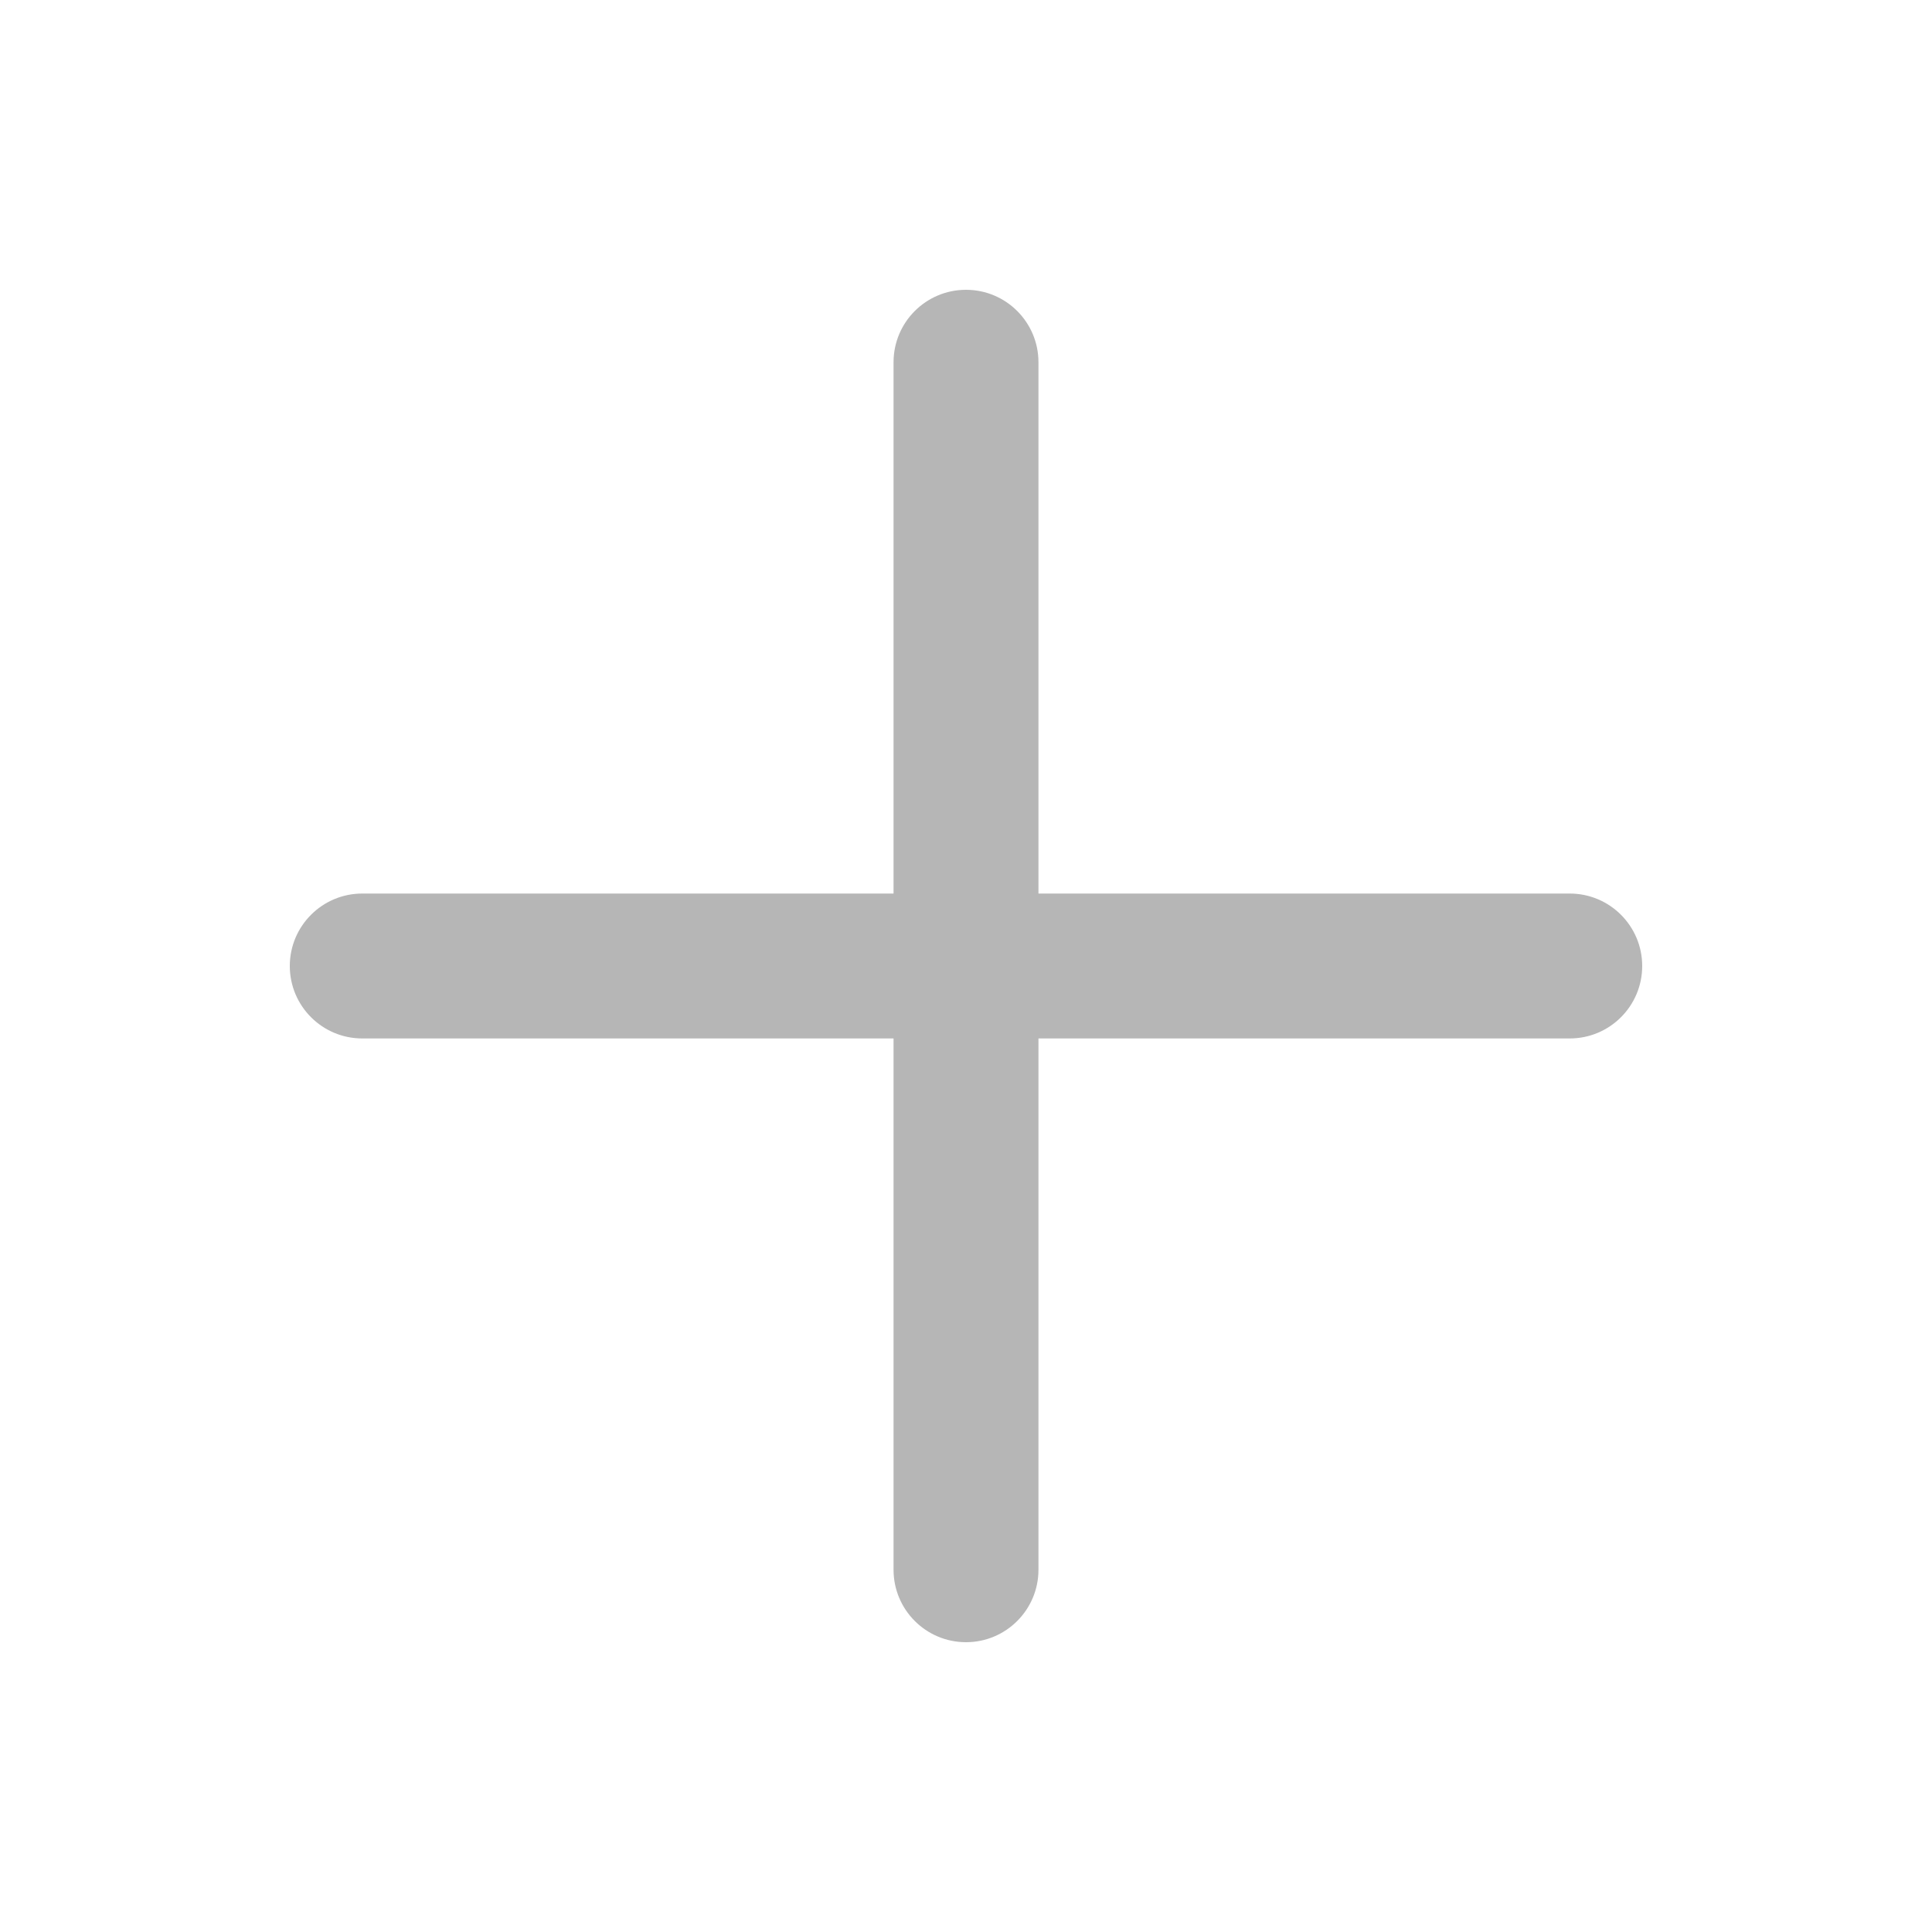
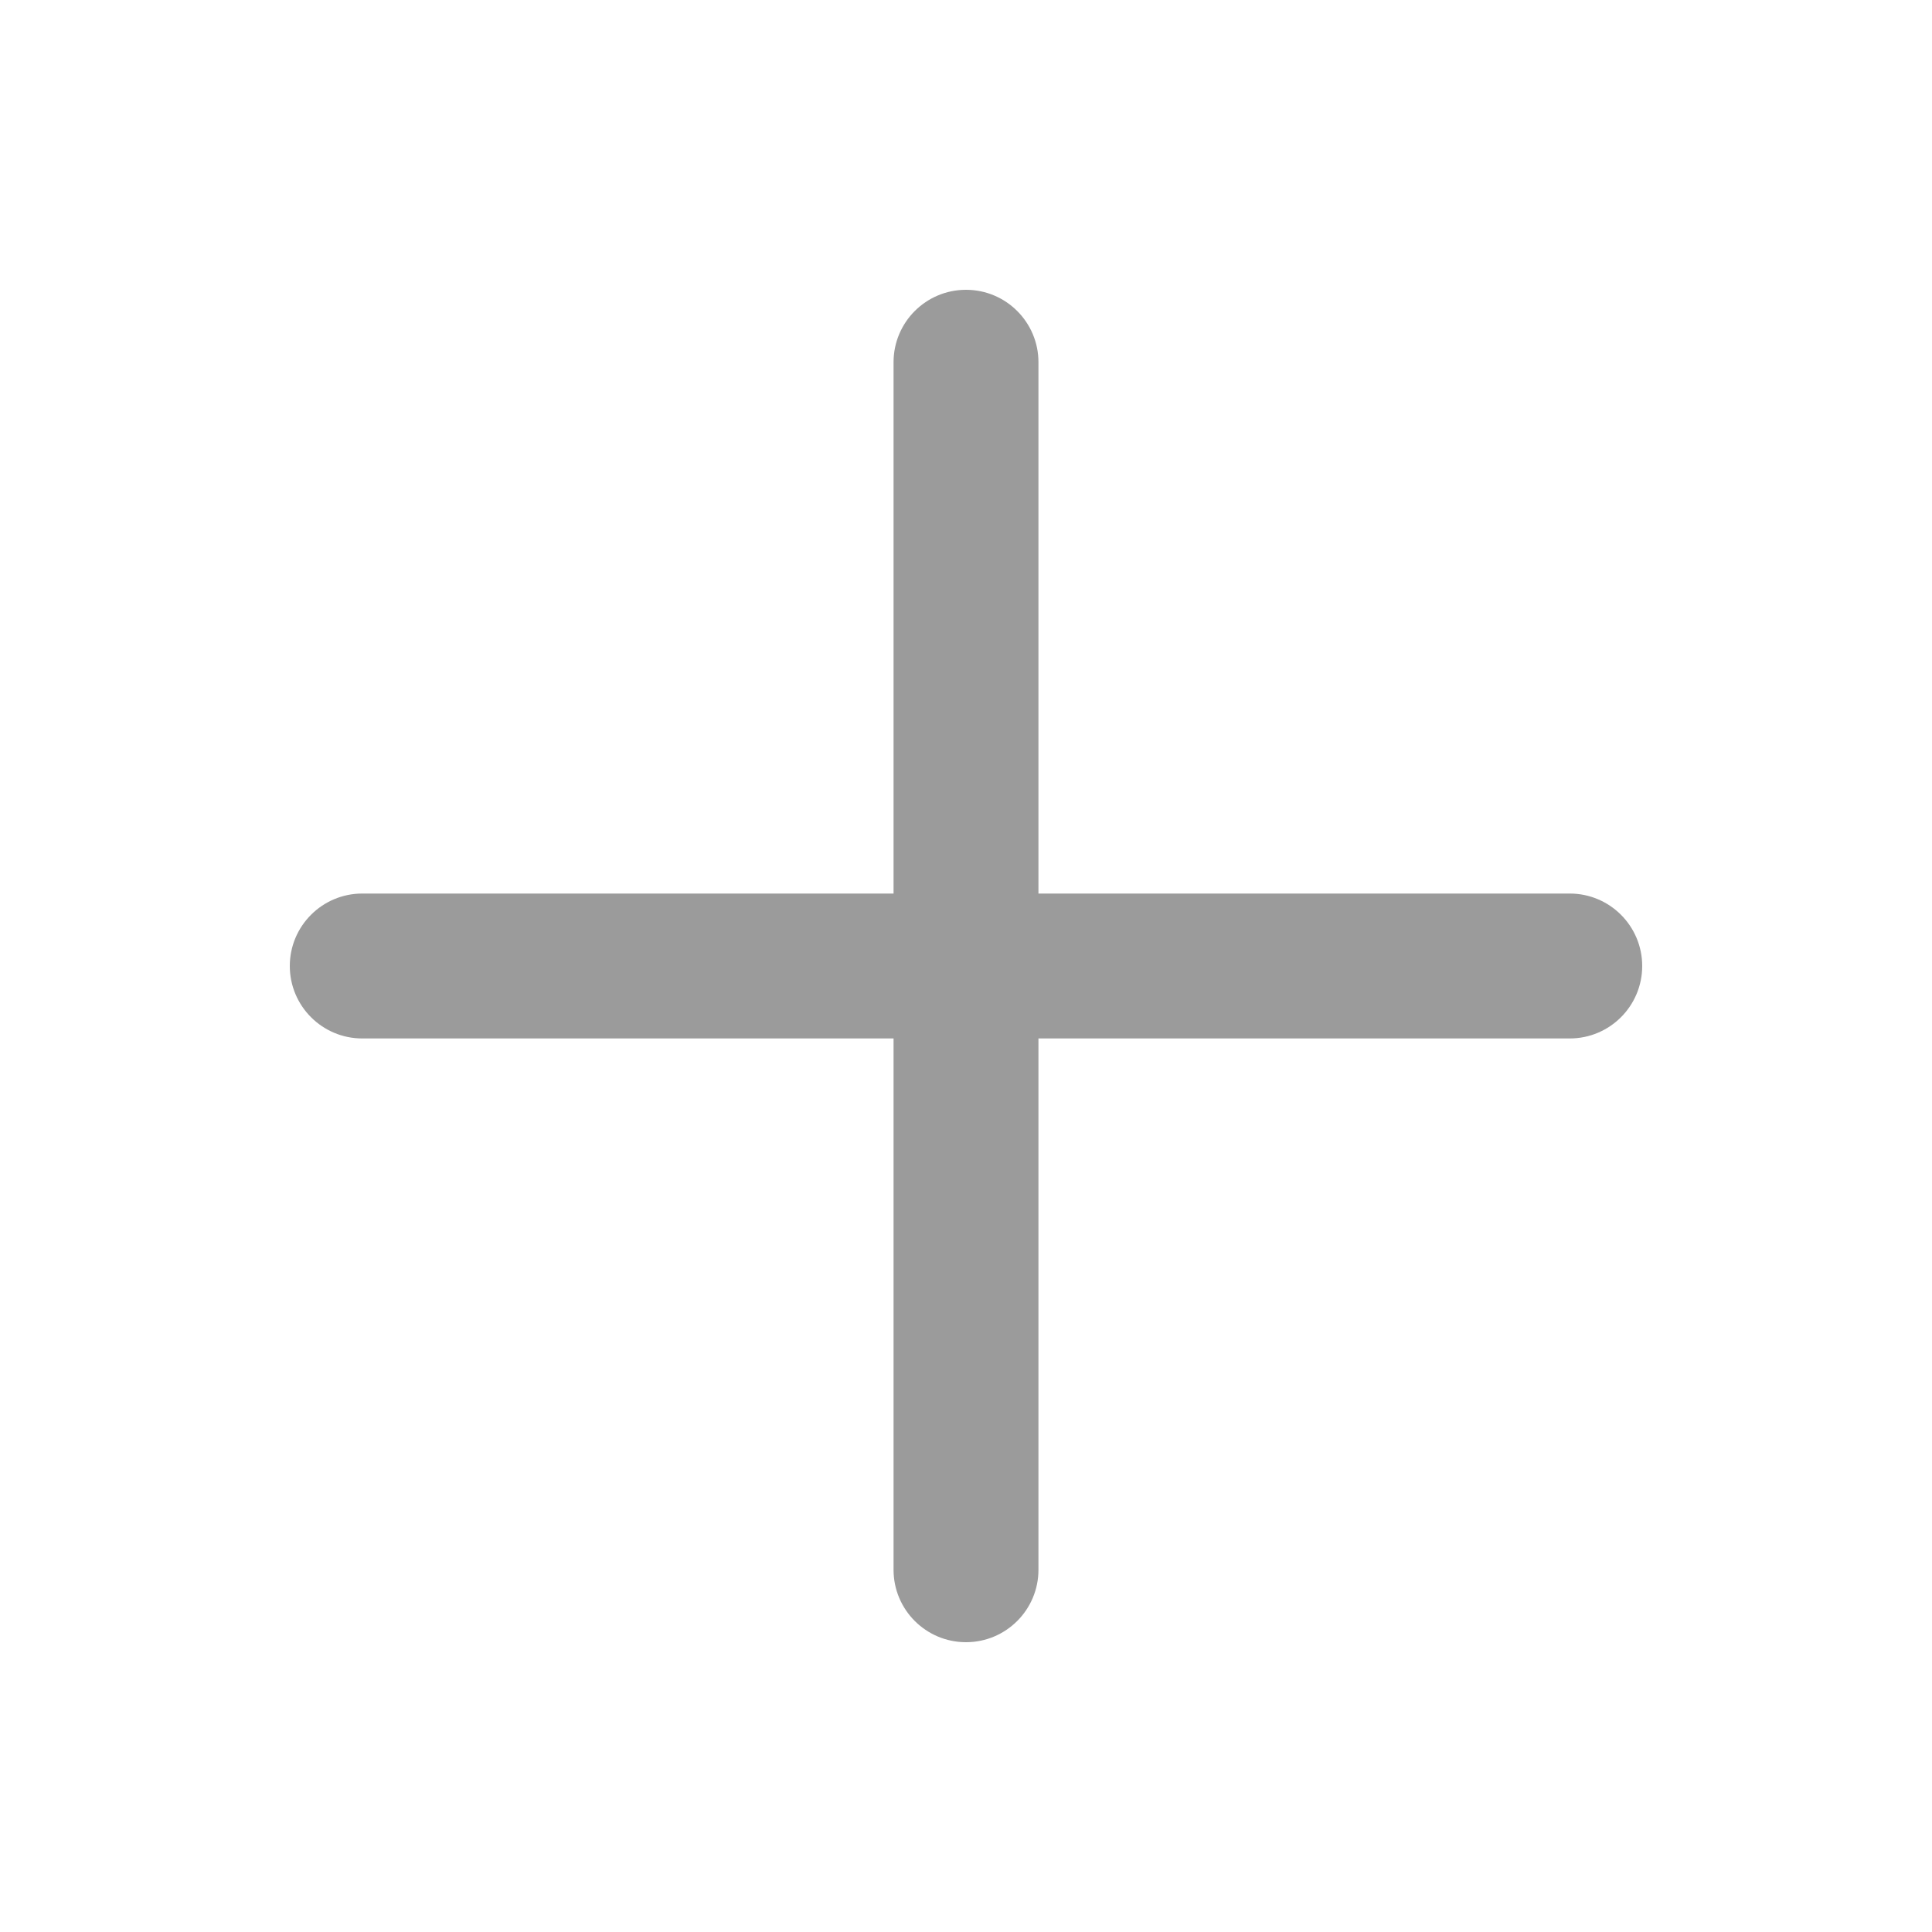
<svg xmlns="http://www.w3.org/2000/svg" width="20" height="20" viewBox="0 0 20 20" fill="none">
-   <rect x="9.25" y="3" width="1.5" height="14" rx="0.75" fill="#B6B6B6" />
-   <path d="M16.25 9.25C16.664 9.25 17 9.586 17 10C17 10.414 16.664 10.75 16.25 10.75H3.75C3.336 10.75 3 10.414 3 10C3 9.586 3.336 9.25 3.75 9.25H16.25Z" fill="#B6B6B6" />
+   <rect x="9.25" y="3" width="1.5" height="14" rx="0.75" fill="#9b9b9b" />
+   <path d="M16.25 9.25C16.664 9.25 17 9.586 17 10C17 10.414 16.664 10.75 16.25 10.75H3.75C3.336 10.75 3 10.414 3 10C3 9.586 3.336 9.25 3.75 9.25H16.25Z" fill="#9b9b9b" />
</svg>
